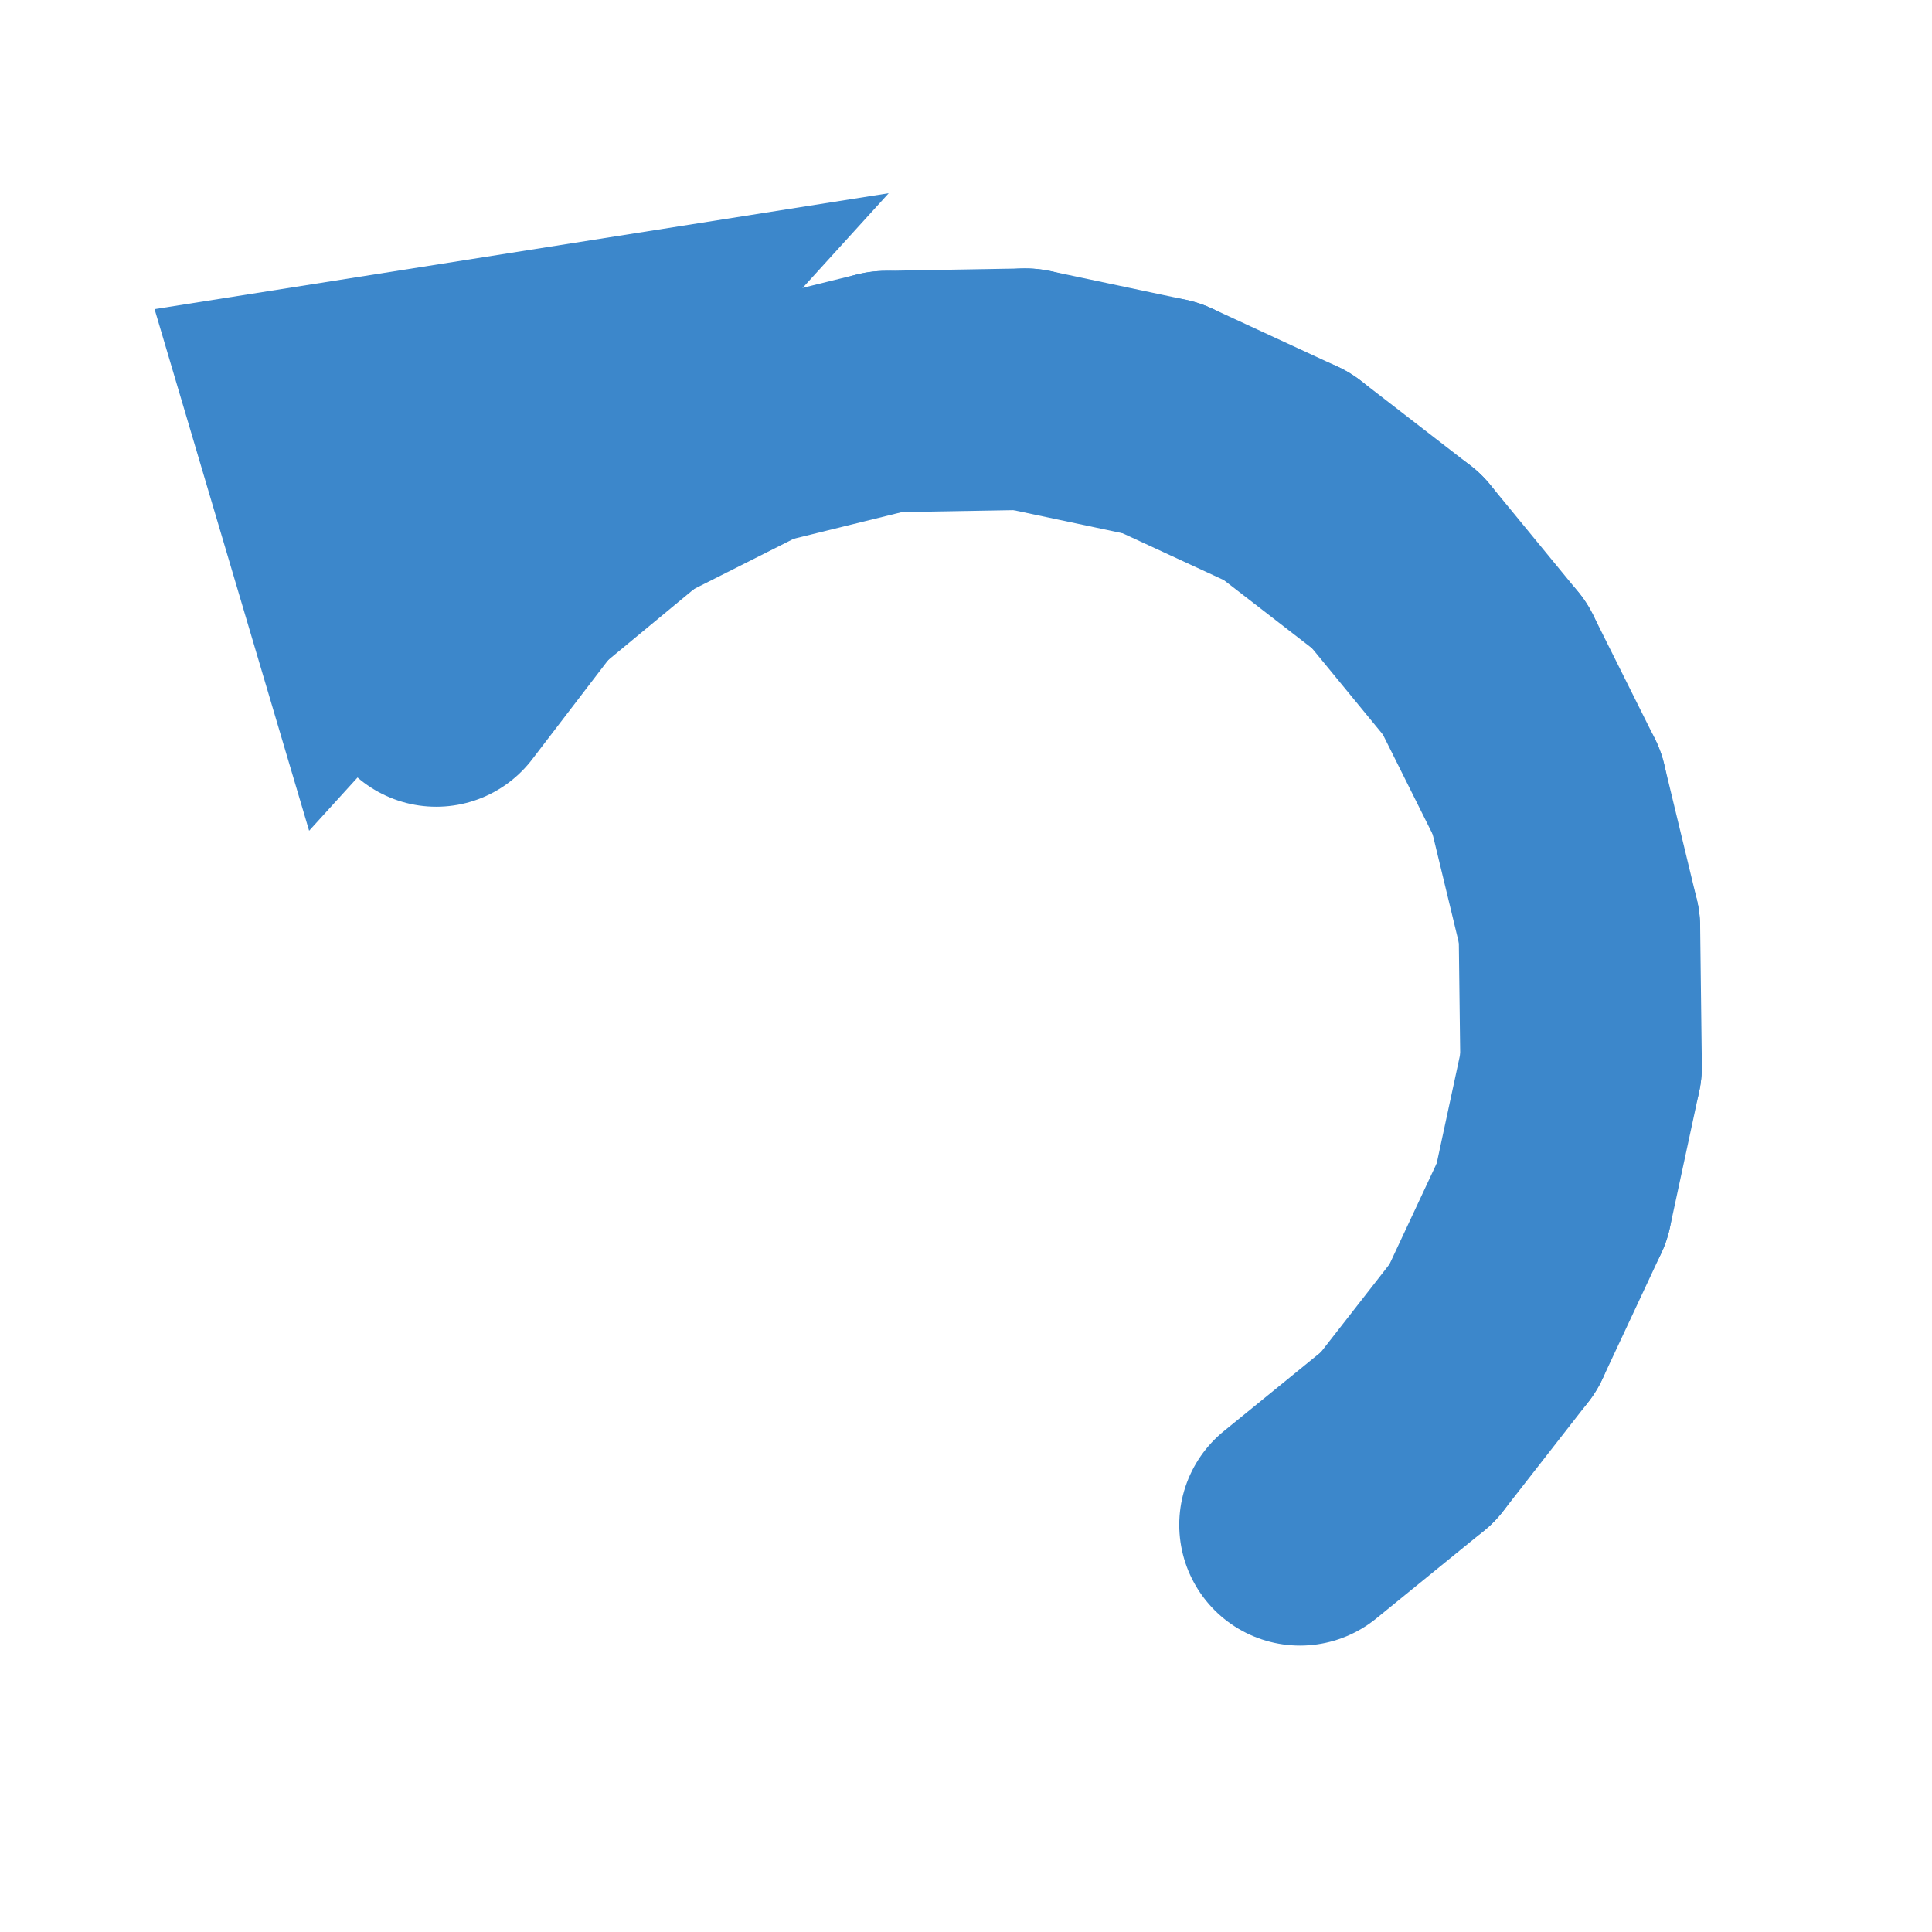
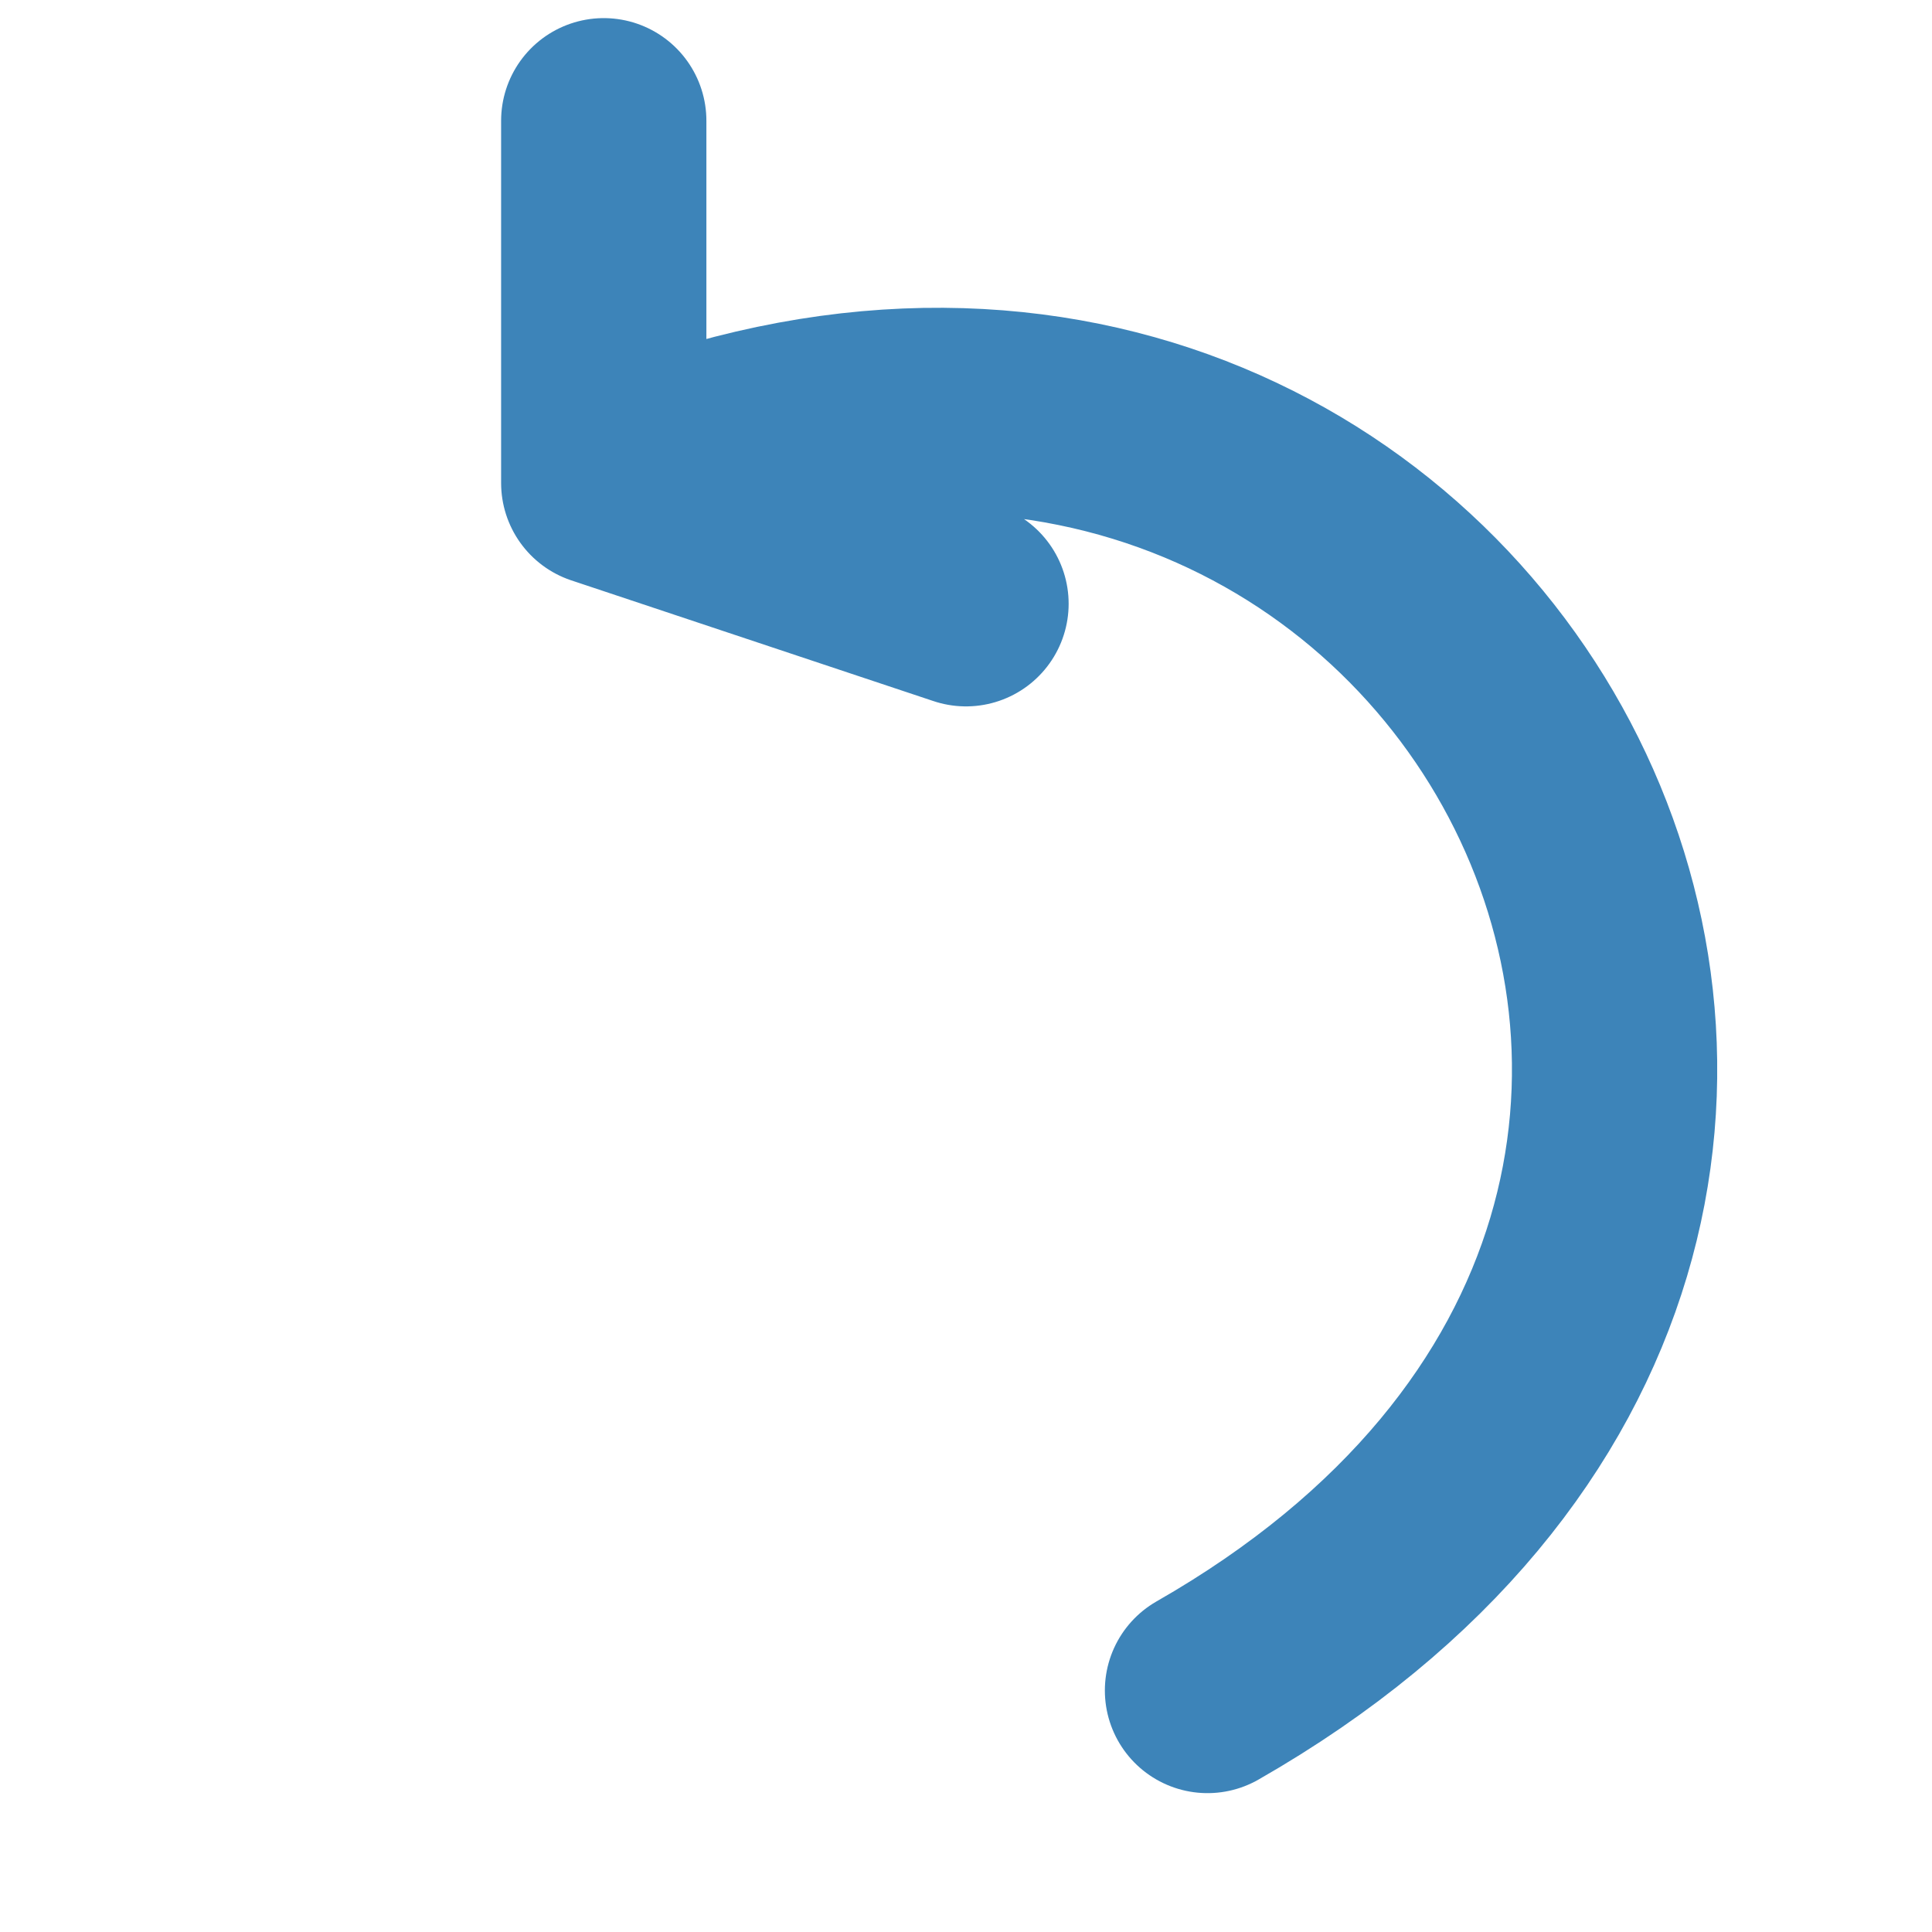
<svg xmlns="http://www.w3.org/2000/svg" width="16" height="16" viewBox="0 0 16 16">
-   <path d="M3.613 5.681 L4.312 4.768" fill="none" stroke="#3c87cb" stroke-width="2" stroke-linecap="round" />
-   <path d="M4.312 4.768 L5.198 4.035" fill="none" stroke="#3c87cb" stroke-width="2" stroke-linecap="round" />
-   <path d="M5.198 4.035 L6.224 3.518" fill="none" stroke="#3c87cb" stroke-width="2" stroke-linecap="round" />
-   <path d="M6.224 3.518 L7.34 3.243" fill="none" stroke="#3c87cb" stroke-width="2" stroke-linecap="round" />
-   <path d="M7.34 3.243 L8.49 3.223" fill="none" stroke="#3c87cb" stroke-width="2" stroke-linecap="round" />
-   <path d="M8.49 3.223 L9.614 3.461" fill="none" stroke="#3c87cb" stroke-width="2" stroke-linecap="round" />
-   <path d="M9.614 3.461 L10.658 3.944" fill="none" stroke="#3c87cb" stroke-width="2" stroke-linecap="round" />
-   <path d="M10.658 3.944 L11.567 4.647" fill="none" stroke="#3c87cb" stroke-width="2" stroke-linecap="round" />
-   <path d="M11.567 4.647 L12.297 5.536" fill="none" stroke="#3c87cb" stroke-width="2" stroke-linecap="round" />
-   <path d="M12.297 5.536 L12.81 6.564" fill="none" stroke="#3c87cb" stroke-width="2" stroke-linecap="round" />
-   <path d="M12.81 6.564 L13.08 7.682" fill="none" stroke="#3c87cb" stroke-width="2" stroke-linecap="round" />
-   <path d="M13.08 7.682 L13.094 8.831" fill="none" stroke="#3c87cb" stroke-width="2" stroke-linecap="round" />
-   <path d="M13.094 8.831 L12.852 9.955" fill="none" stroke="#3c87cb" stroke-width="2" stroke-linecap="round" />
-   <path d="M12.852 9.955 L12.365 10.996" fill="none" stroke="#3c87cb" stroke-width="2" stroke-linecap="round" />
-   <path d="M12.365 10.996 L11.658 11.902" fill="none" stroke="#3c87cb" stroke-width="2" stroke-linecap="round" />
-   <path d="M11.658 11.902 L10.766 12.628" fill="none" stroke="#3c87cb" stroke-width="2" stroke-linecap="round" />
-   <polygon points="1.28,2.56 7.36,1.6 2.56,6.88 " fill="#3c87cb" stroke="none" stroke-width="1" />
+   <path d="M5 4 C12 1 17 10 10 14 M5 4 L5 1 M5 4 L8 5" fill="none" stroke="#3d84b9" stroke-width="1.7" stroke-linecap="round" stroke-linejoin="round" transform="scale(1)" />
</svg>
